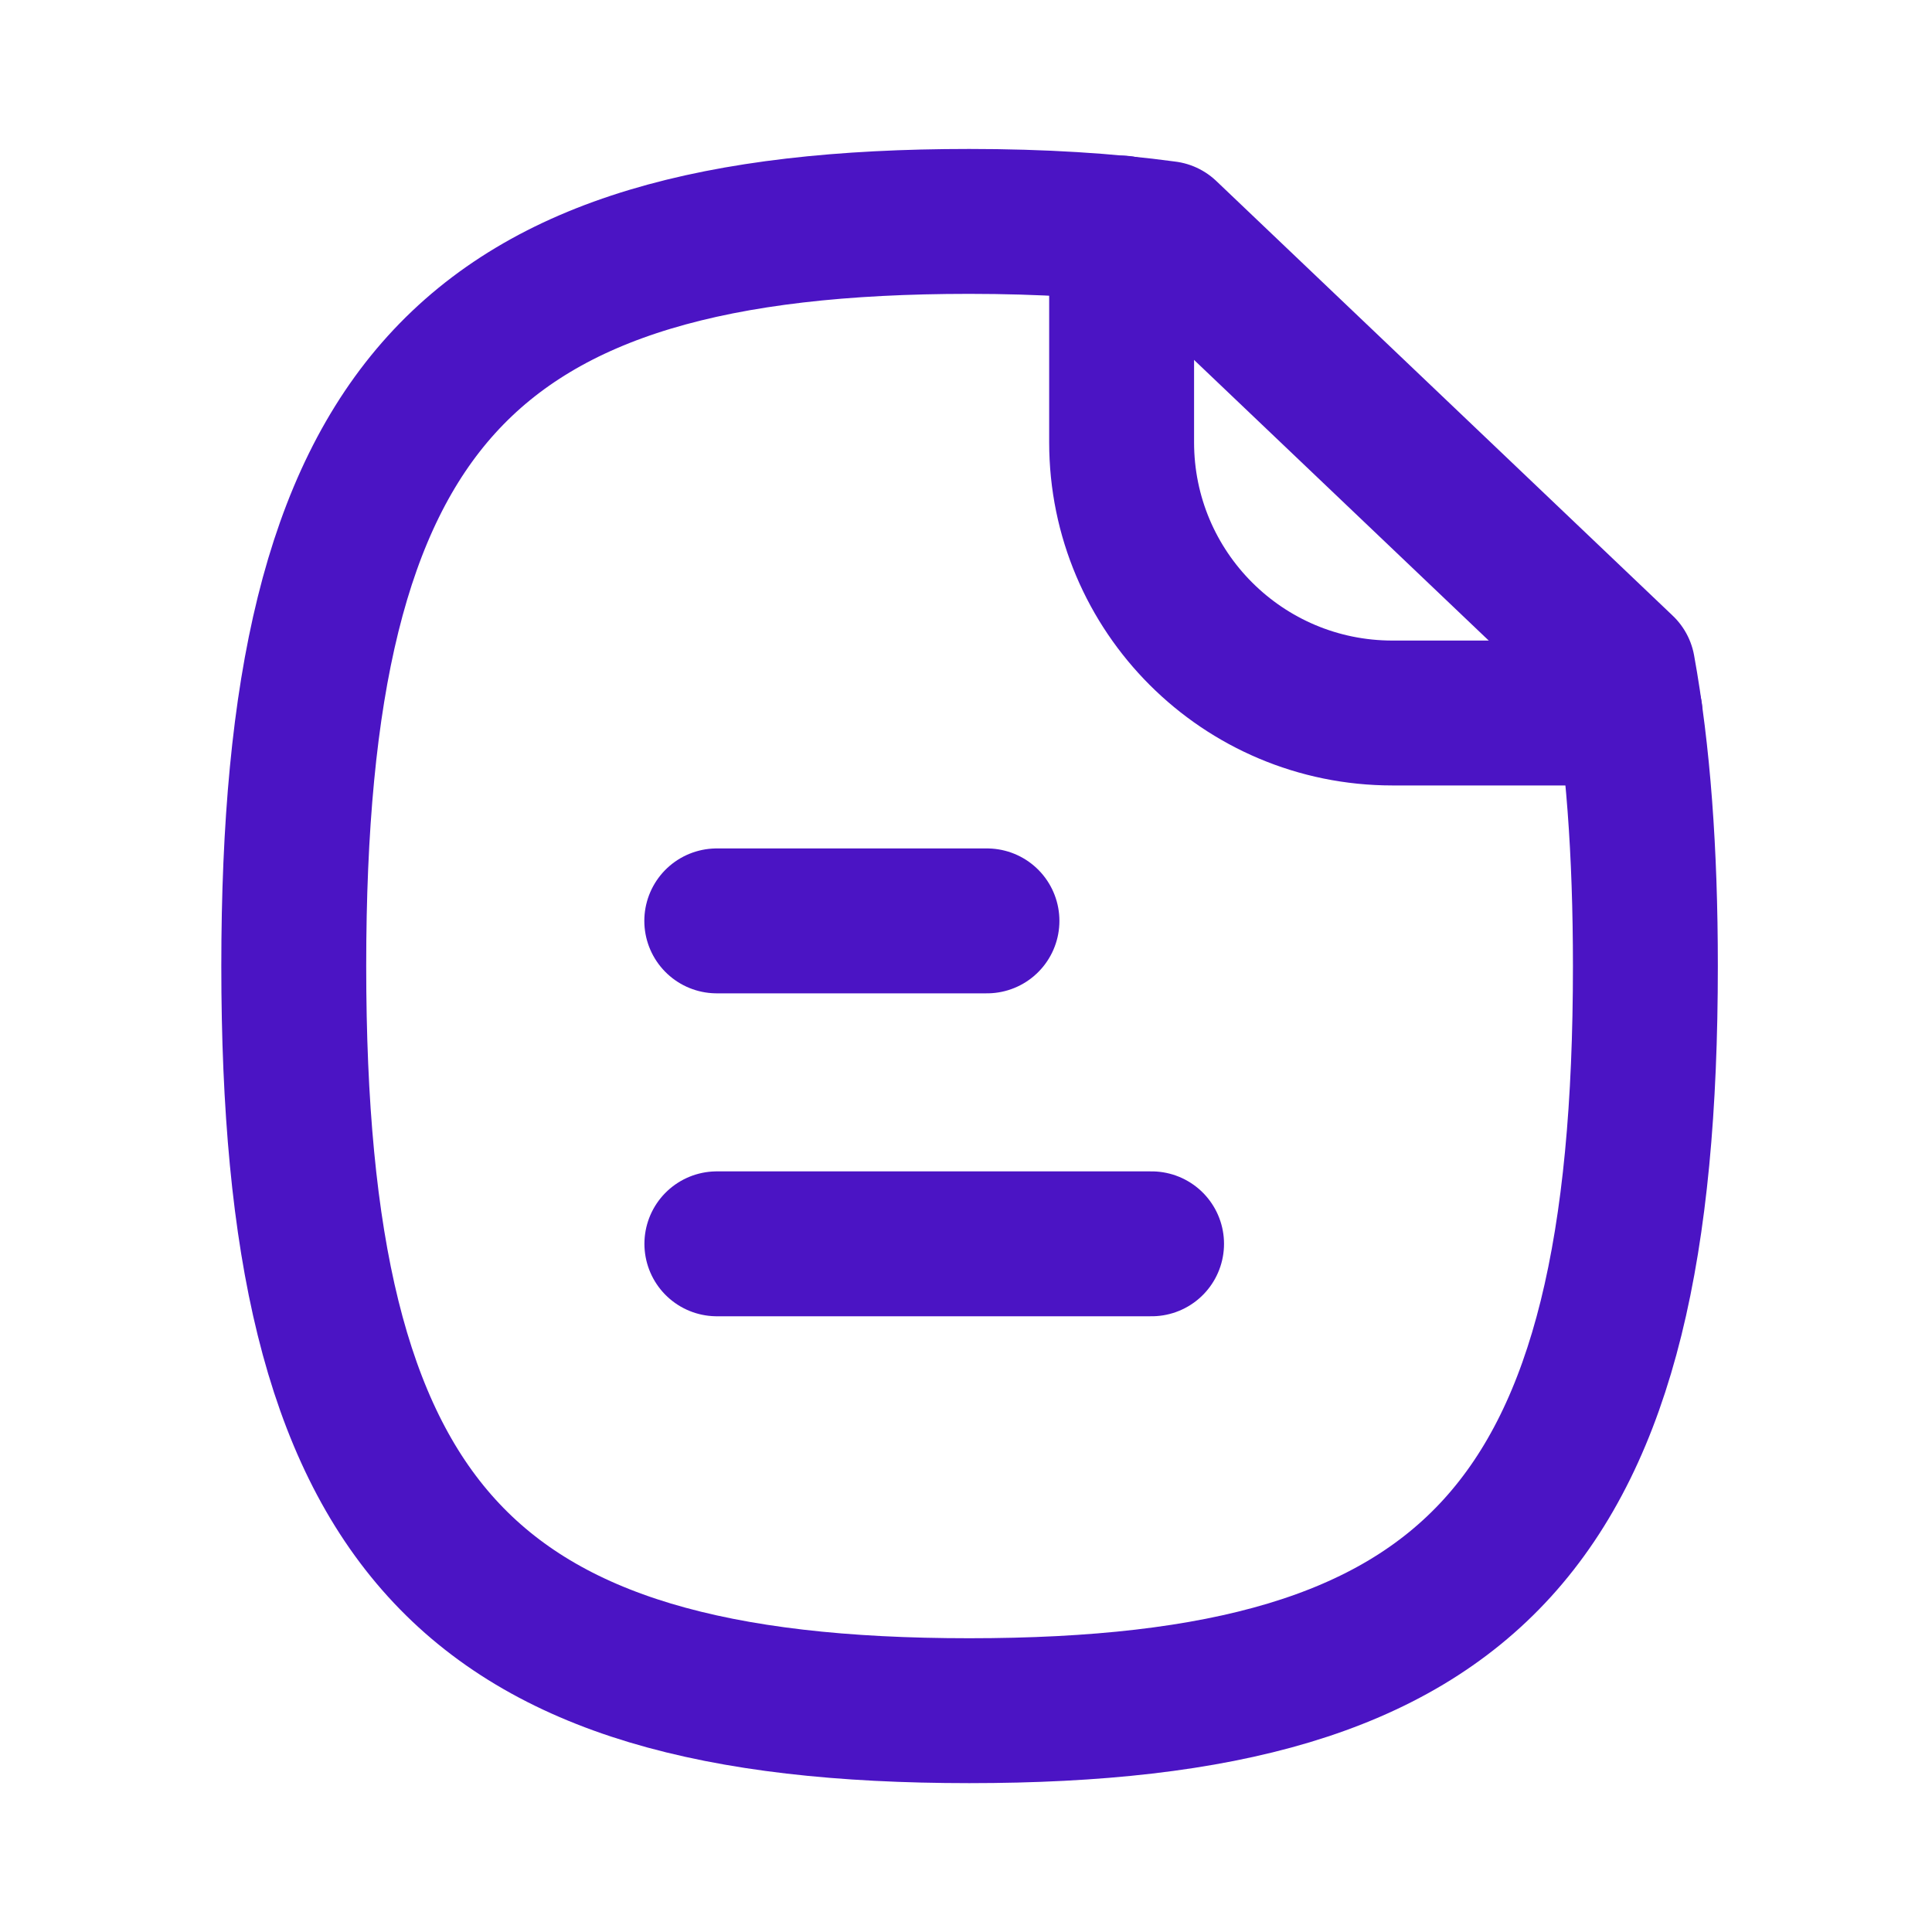
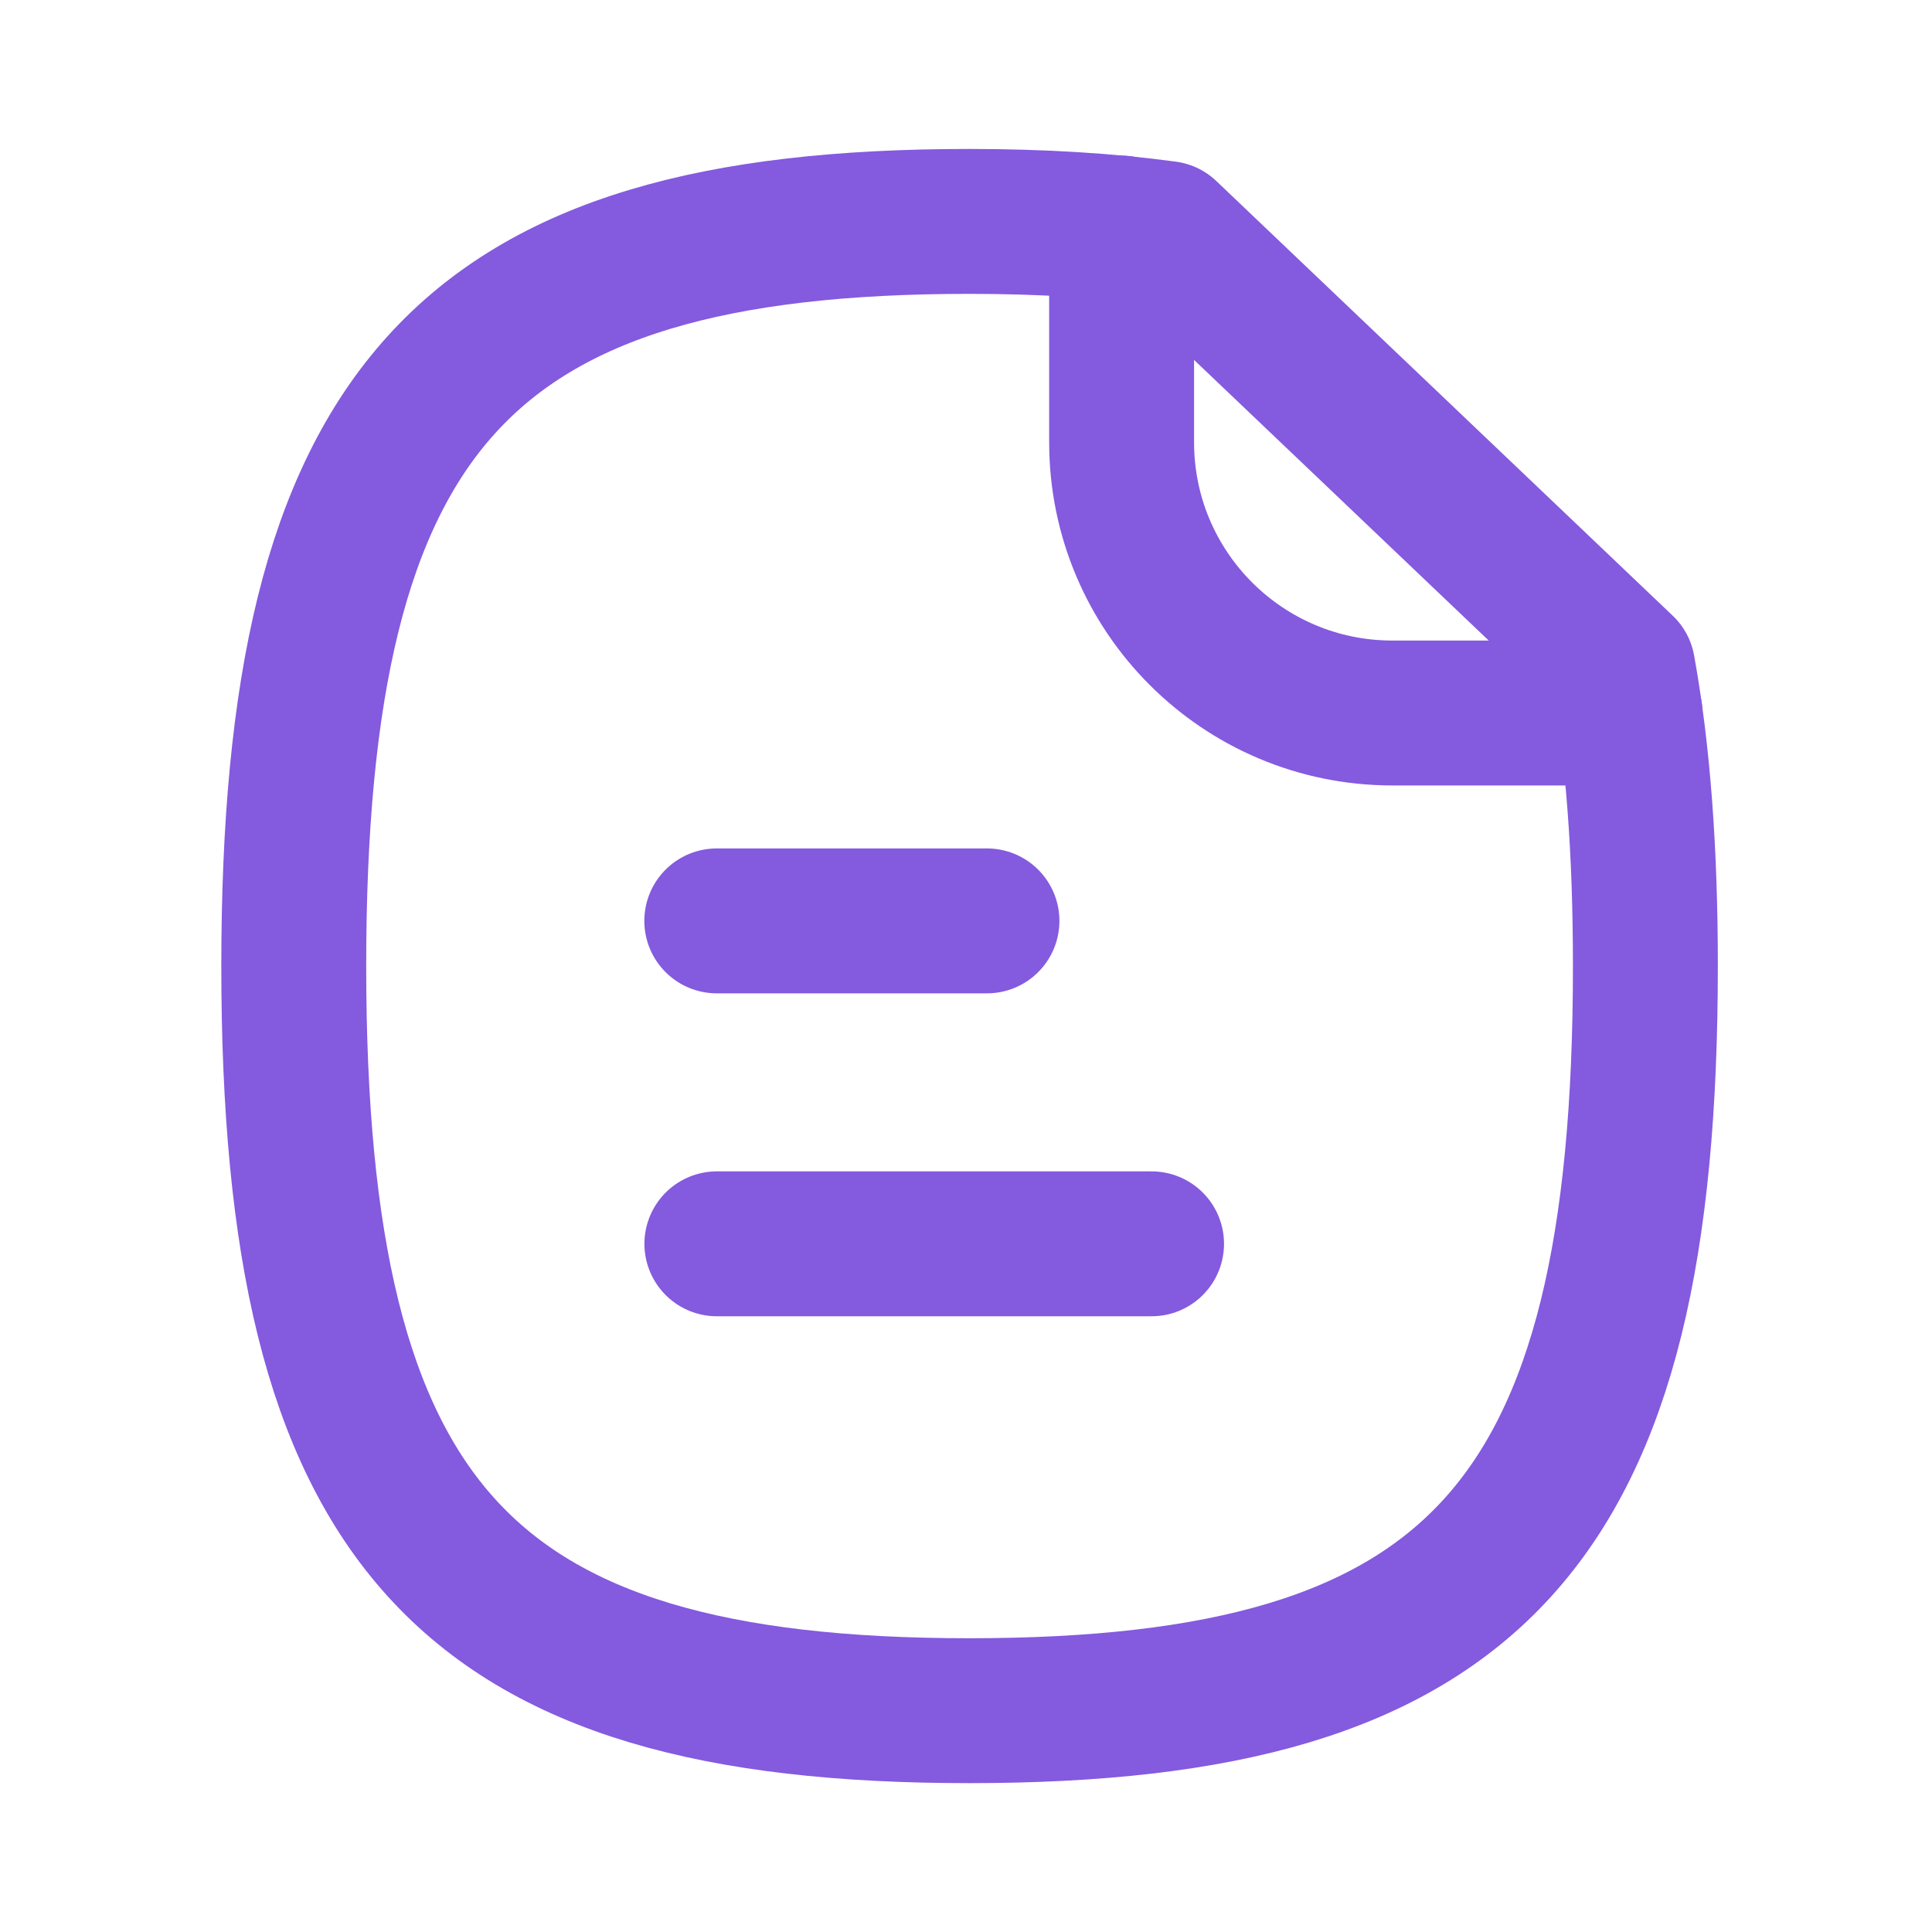
<svg xmlns="http://www.w3.org/2000/svg" width="20" height="20" viewBox="0 0 20 20" fill="none">
  <g id="Iconly/Curved/Paper">
    <g id="Paper">
-       <path id="Stroke 1" d="M11.921 12.876H7.421" stroke="#4b14c4" stroke-width="1.5" stroke-linecap="round" stroke-linejoin="round" />
-       <path id="Stroke 2" d="M10.217 9.533H7.42" stroke="#4b14c4" stroke-width="1.5" stroke-linecap="round" stroke-linejoin="round" />
-       <path id="Stroke 3" fill-rule="evenodd" clip-rule="evenodd" d="M16.799 6.917L12.074 2.417C11.466 2.334 10.783 2.292 10.033 2.292C4.791 2.292 3.041 4.225 3.041 10C3.041 15.784 4.791 17.709 10.033 17.709C15.283 17.709 17.033 15.784 17.033 10C17.033 8.817 16.958 7.792 16.799 6.917Z" stroke="#4b14c4" stroke-width="1.5" stroke-linecap="round" stroke-linejoin="round" />
-       <path id="Stroke 5" d="M11.611 2.361V4.579C11.611 6.127 12.866 7.381 14.415 7.381H16.874" stroke="#4b14c4" stroke-width="1.5" stroke-linecap="round" stroke-linejoin="round" />
+       <path id="Stroke 1" d="M11.921 12.876H7.421" stroke="#845ADF" stroke-width="1.5" stroke-linecap="round" stroke-linejoin="round" />
+       <path id="Stroke 2" d="M10.217 9.533H7.42" stroke="#845ADF" stroke-width="1.5" stroke-linecap="round" stroke-linejoin="round" />
+       <path id="Stroke 3" fill-rule="evenodd" clip-rule="evenodd" d="M16.799 6.917L12.074 2.417C11.466 2.334 10.783 2.292 10.033 2.292C4.791 2.292 3.041 4.225 3.041 10C3.041 15.784 4.791 17.709 10.033 17.709C15.283 17.709 17.033 15.784 17.033 10C17.033 8.817 16.958 7.792 16.799 6.917Z" stroke="#845ADF" stroke-width="1.5" stroke-linecap="round" stroke-linejoin="round" />
+       <path id="Stroke 5" d="M11.611 2.361V4.579C11.611 6.127 12.866 7.381 14.415 7.381H16.874" stroke="#845ADF" stroke-width="1.5" stroke-linecap="round" stroke-linejoin="round" />
    </g>
  </g>
</svg>
